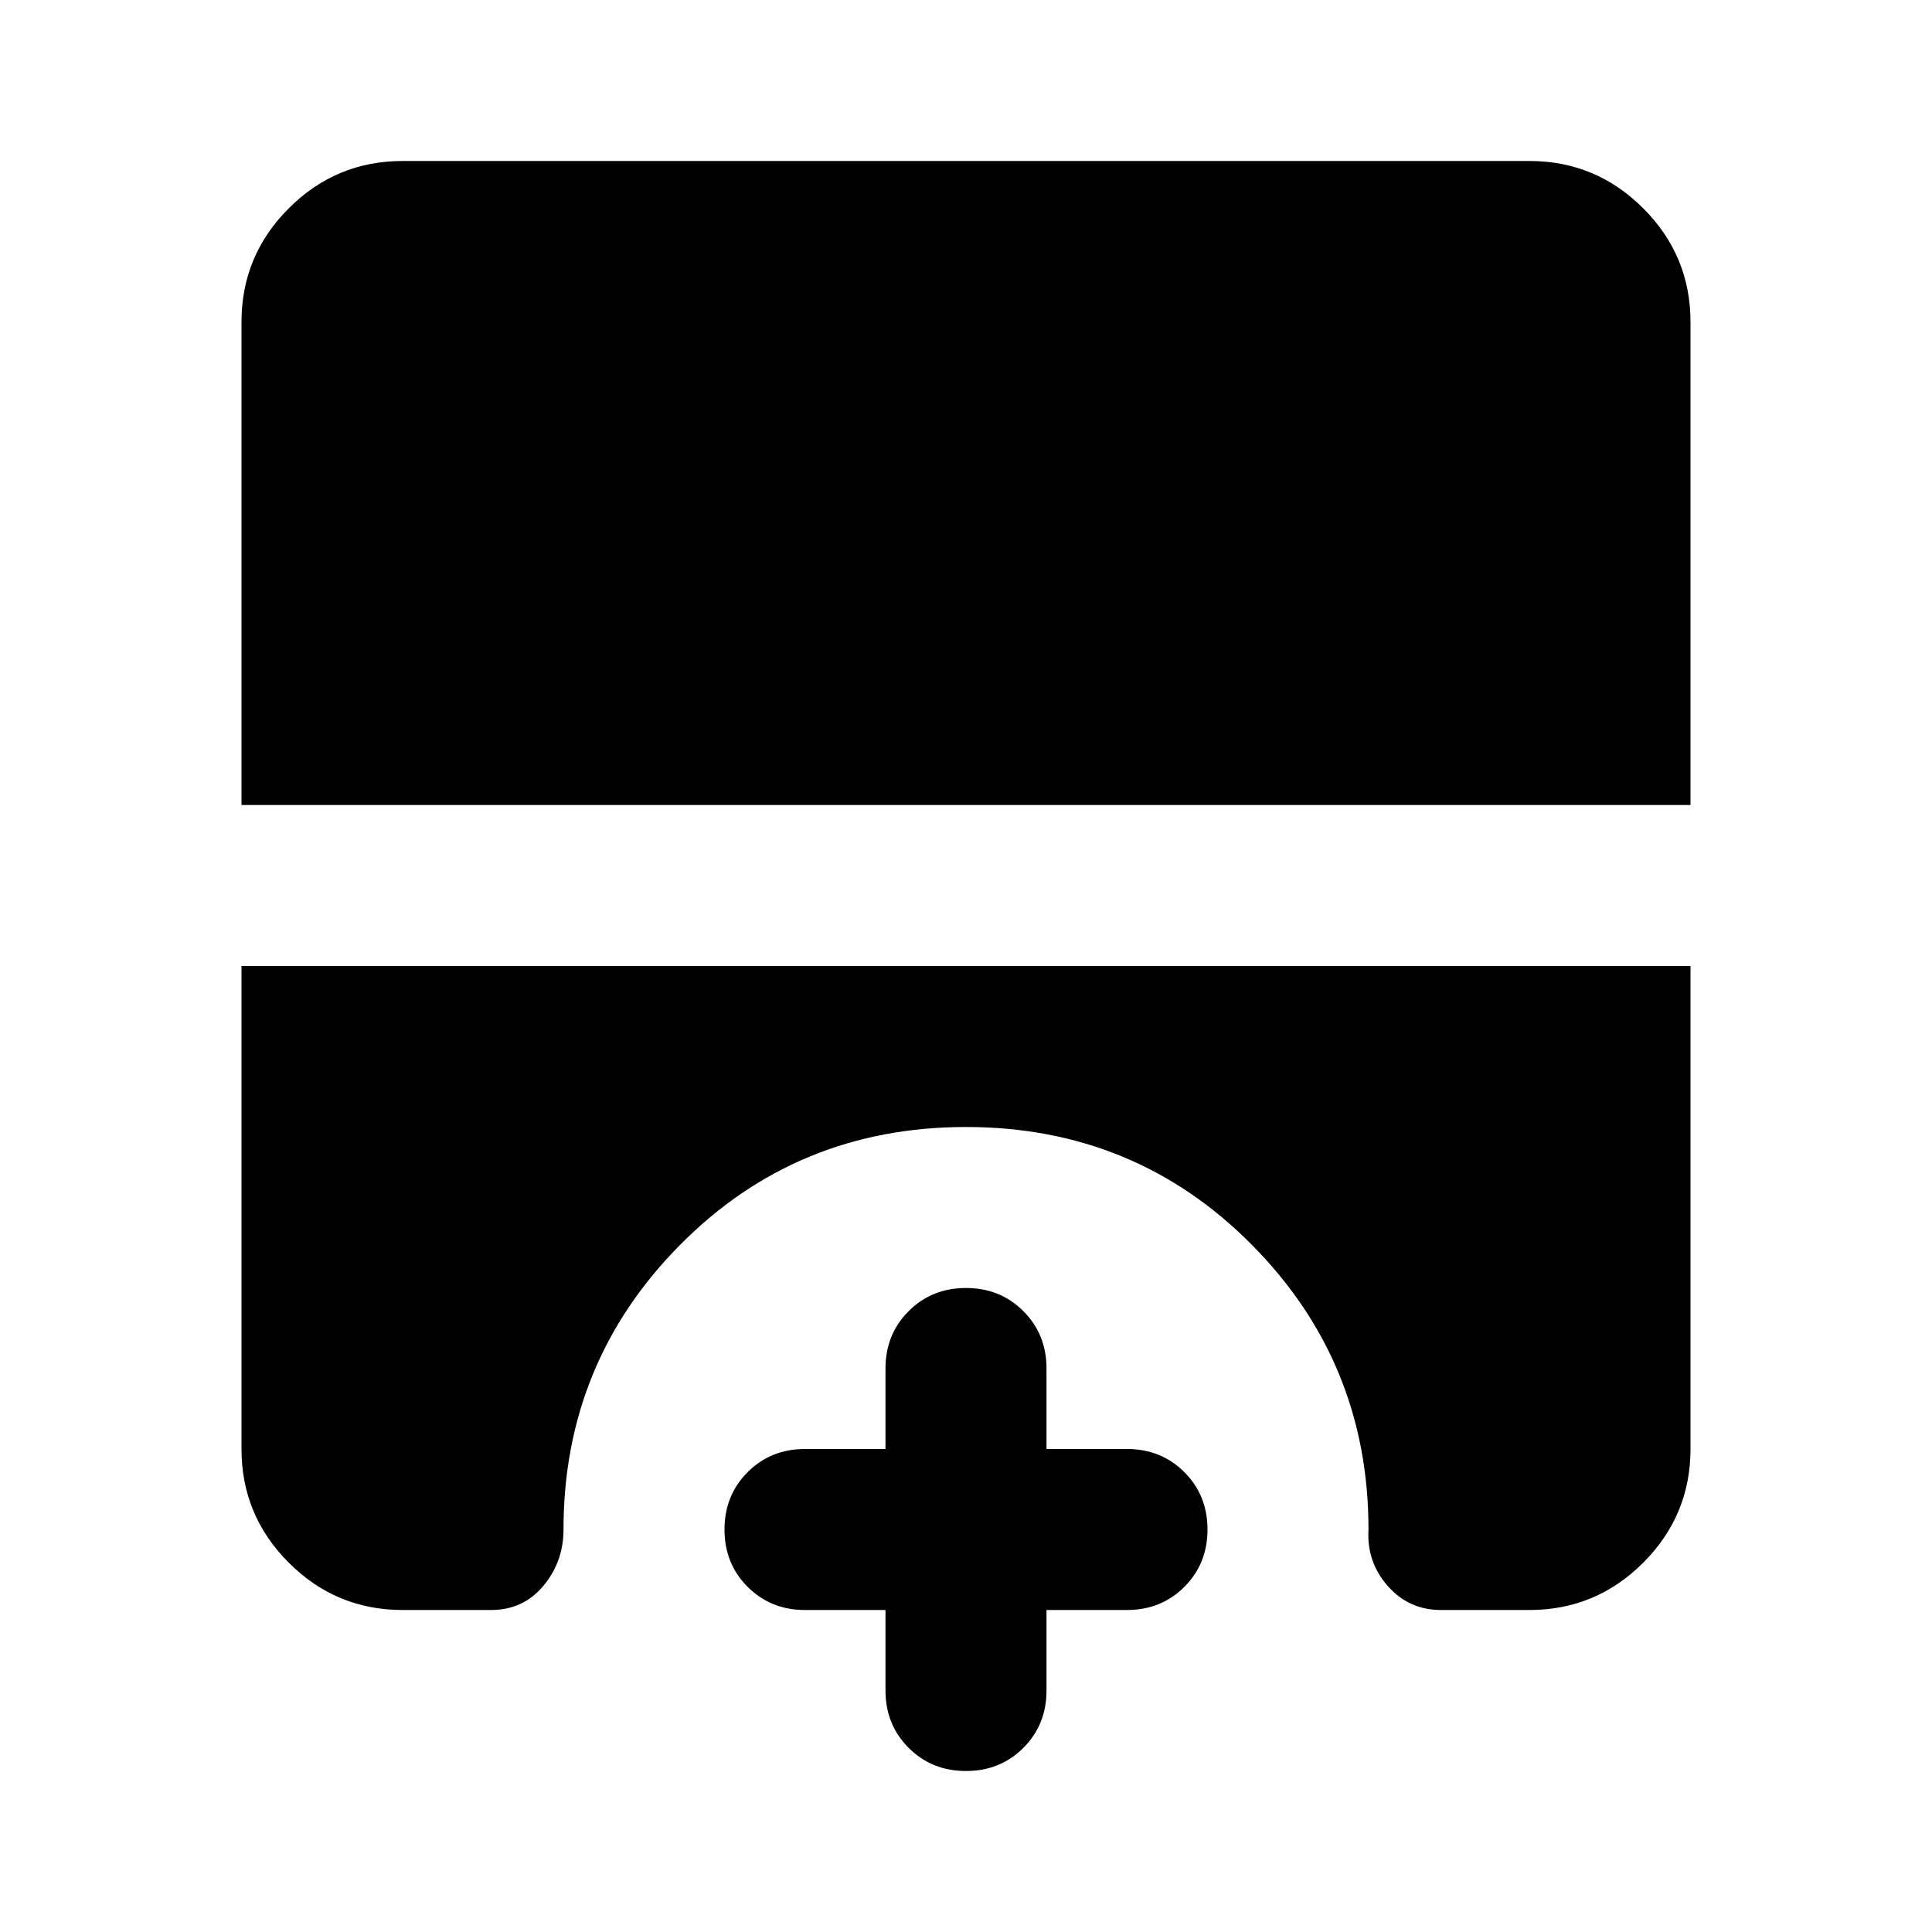
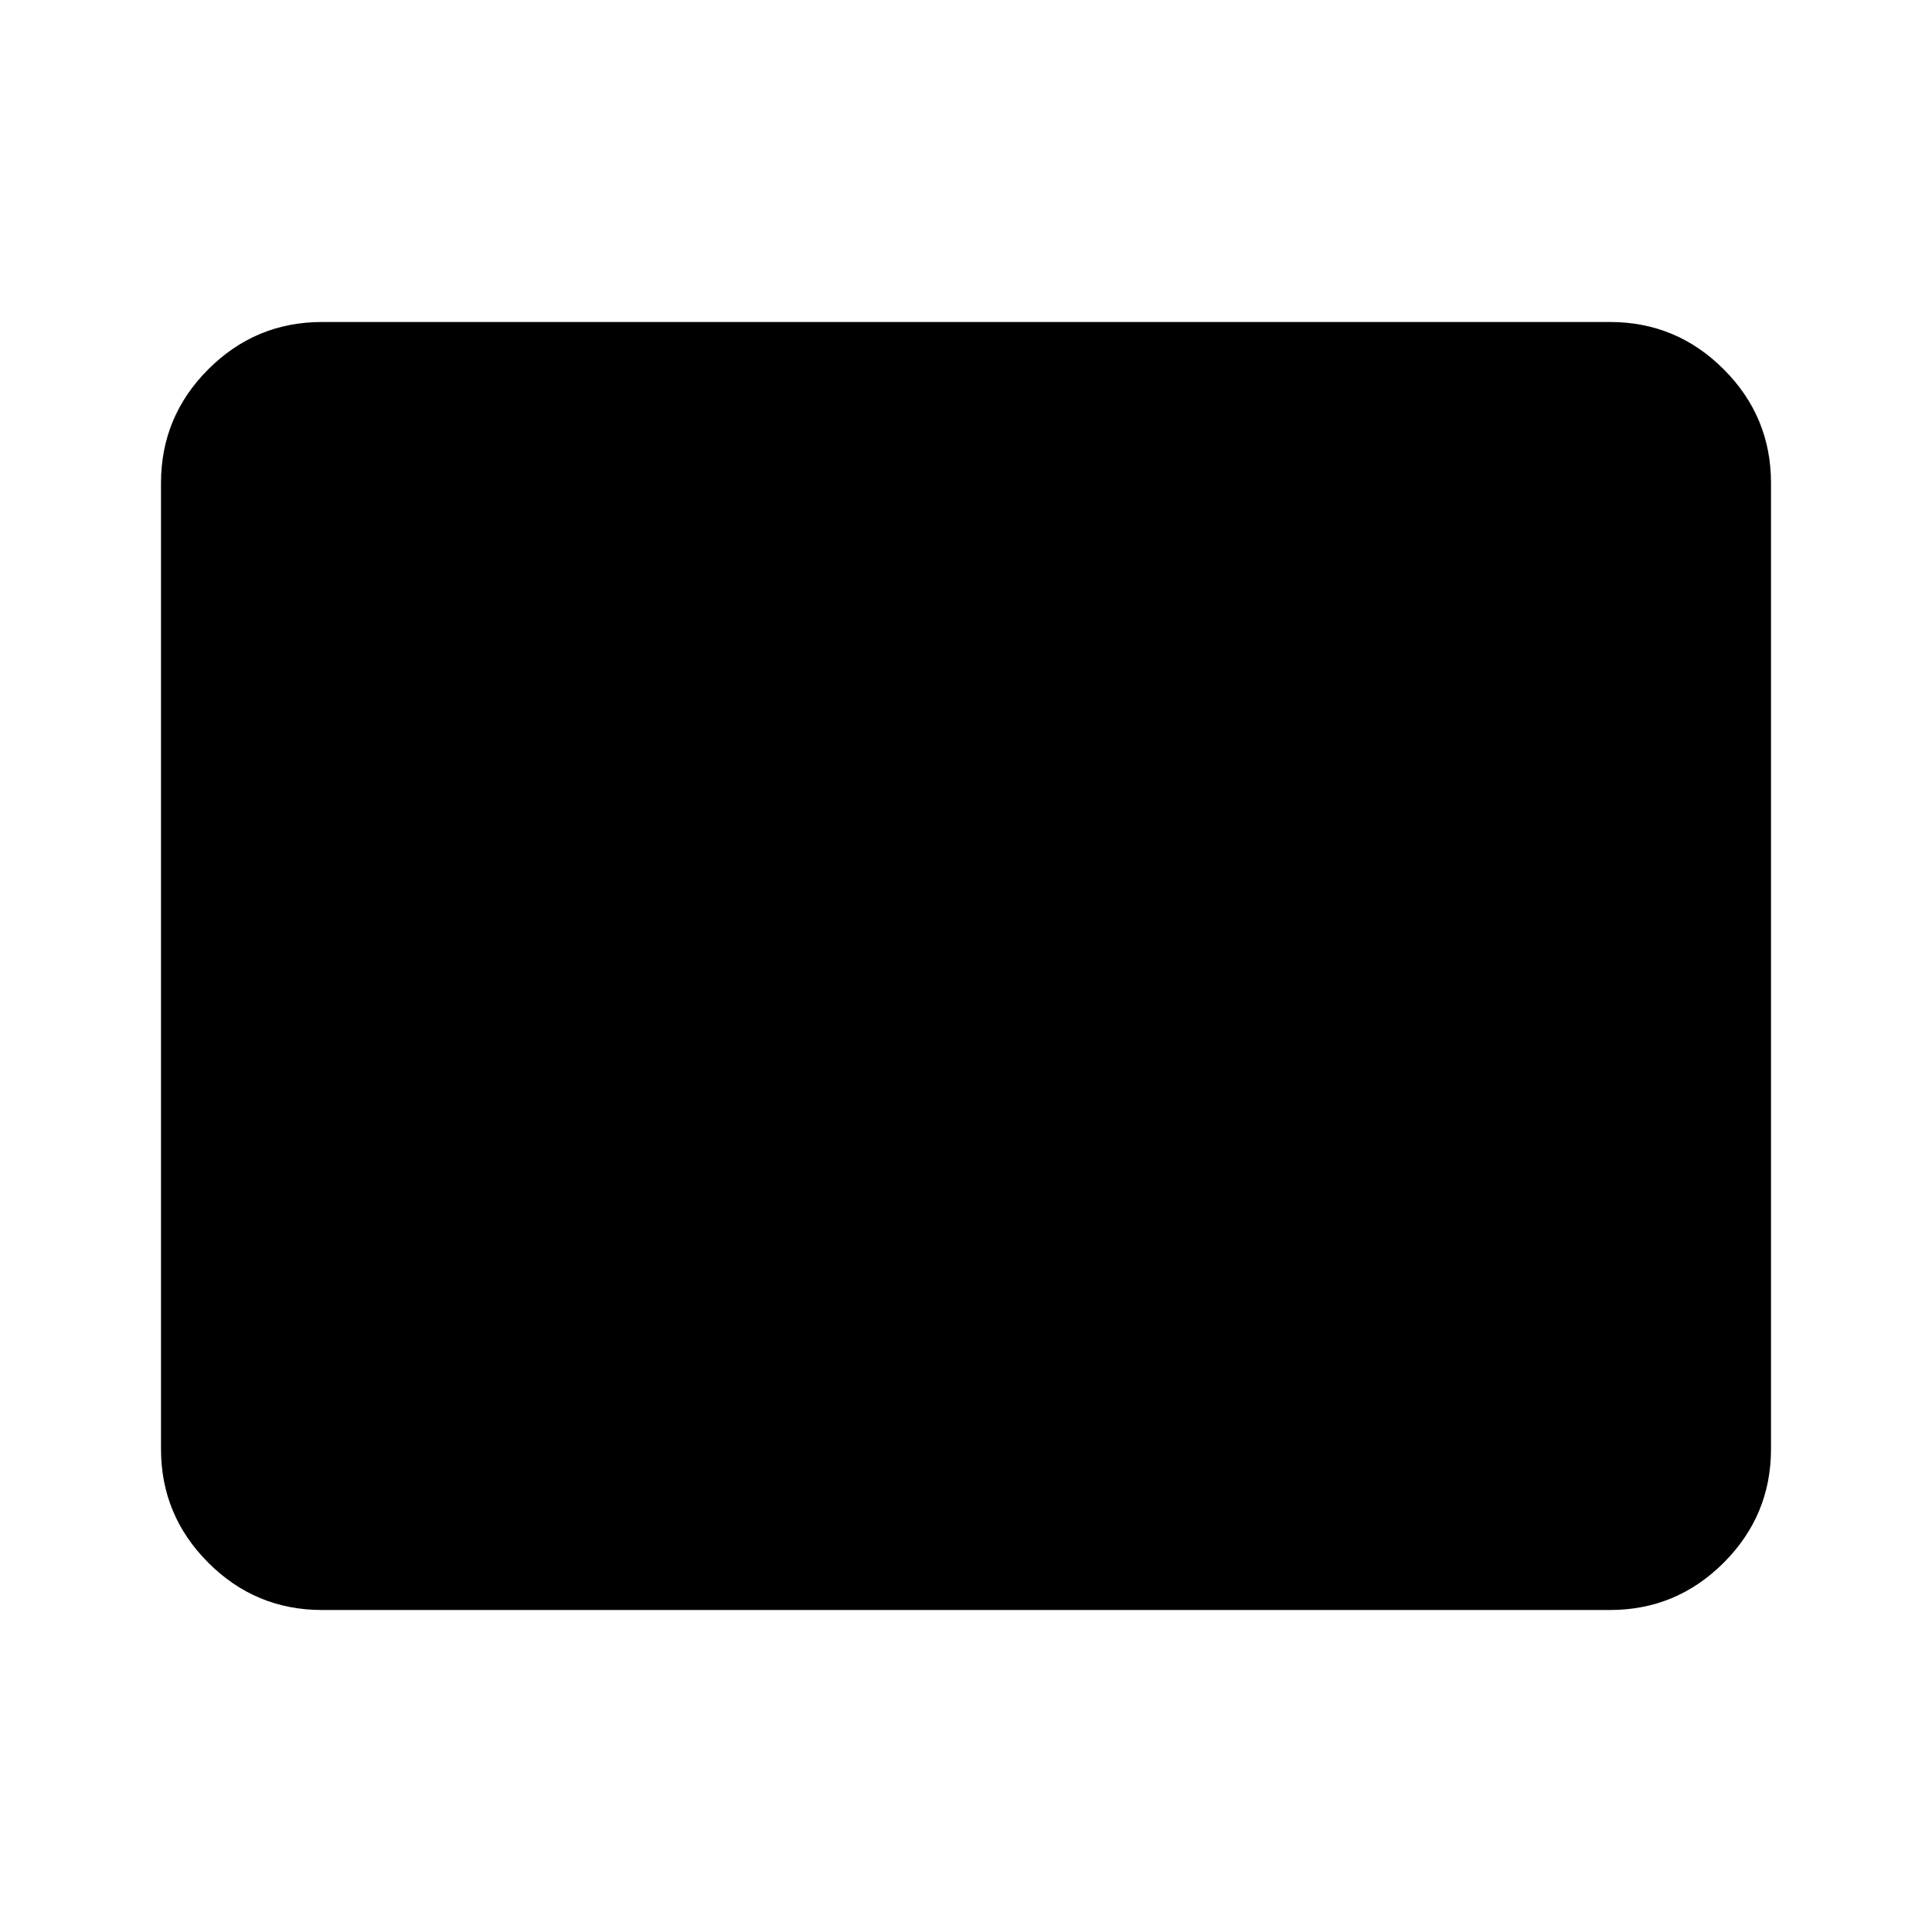
<svg xmlns="http://www.w3.org/2000/svg" height="24px" viewBox="0 -960 960 960" width="24px" fill="#000000">
-   <path d="M480-80q-17 0-28.5-11.5T440-120v-40h-40q-17 0-28.5-11.5T360-200q0-17 11.5-28.5T400-240h40v-40q0-17 11.5-28.5T480-320q17 0 28.5 11.5T520-280v40h40q17 0 28.5 11.5T600-200q0 17-11.5 28.5T560-160h-40v40q0 17-11.5 28.5T480-80ZM120-560v-240q0-33 23.5-56.5T200-880h560q33 0 56.5 23.5T840-800v240H120Zm80 400q-33 0-56.5-23.5T120-240v-240h720v240q0 33-23.5 56.5T760-160h-44q-16 0-26.5-12t-9.5-28q0-83-58-141.5T480-400q-84 0-142 58.5T280-200q0 16-10 28t-26 12h-44Z" />
+   <path d="M160-160q-33 0-56.5-23.5T80-240v-480q0-33 23.5-56.5T160-800h640q33 0 56.5 23.5T880-720v480q0 33-23.5 56.5T800-160H160Z" />
</svg>
